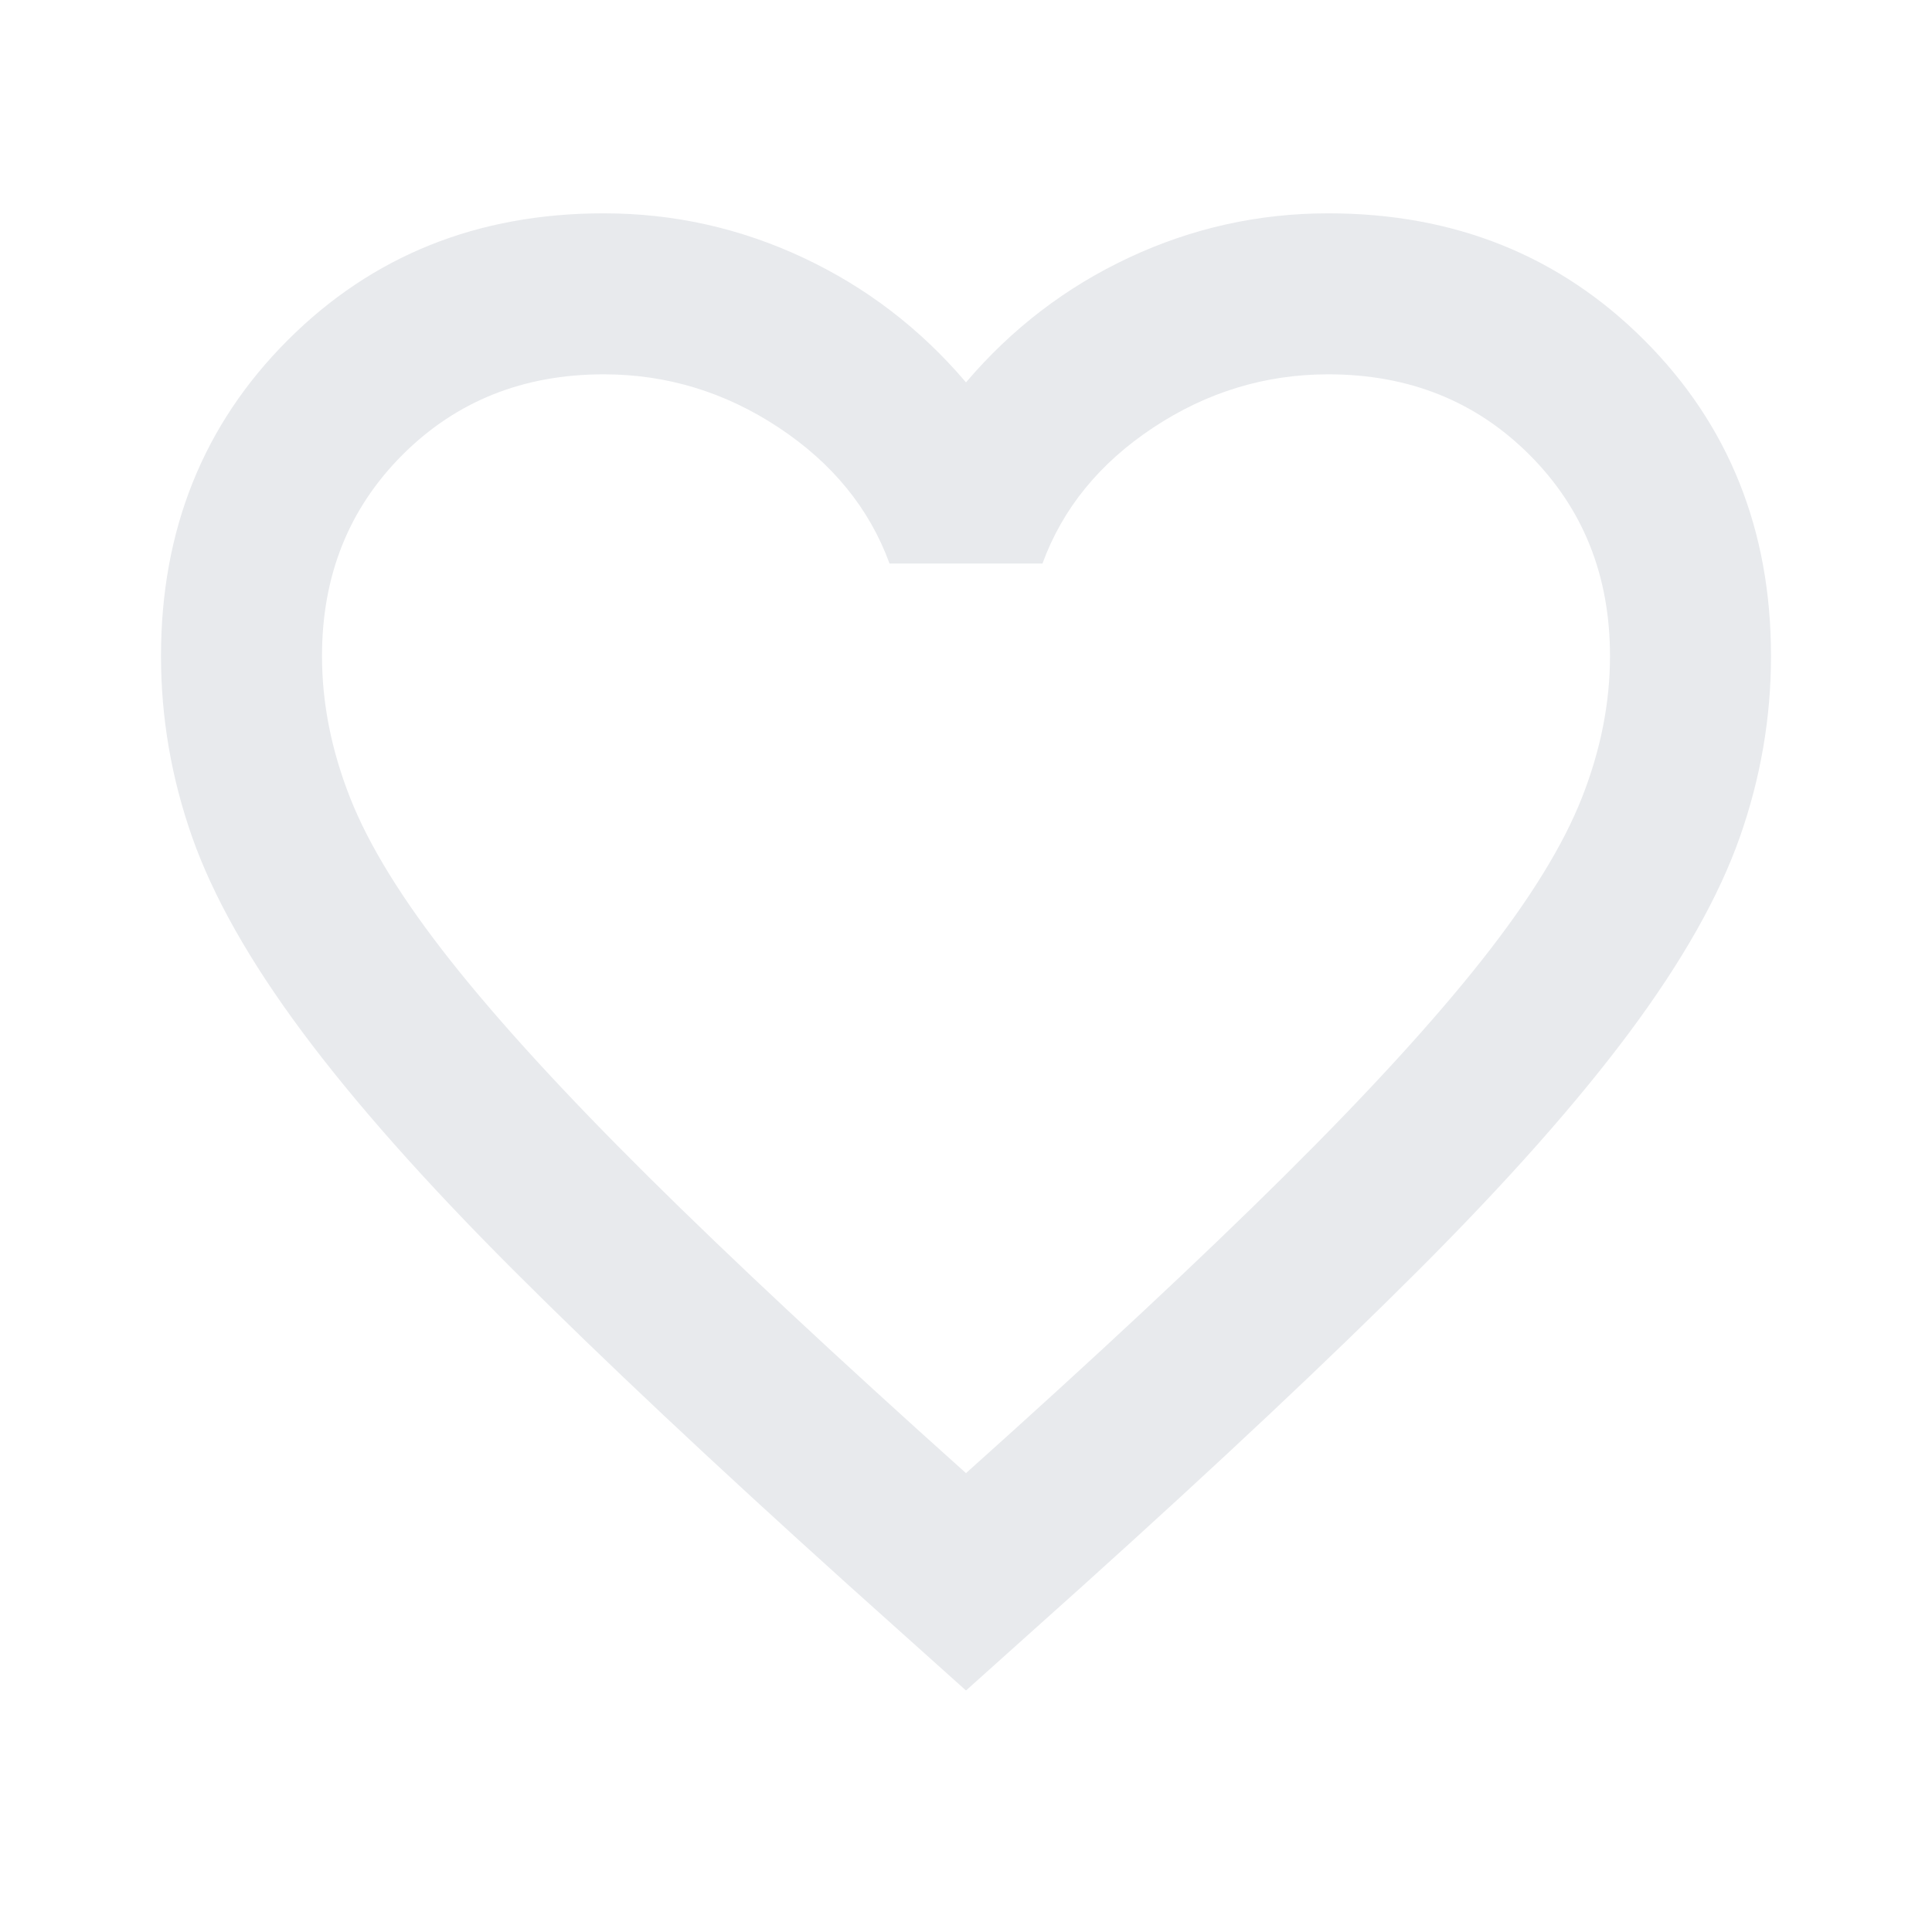
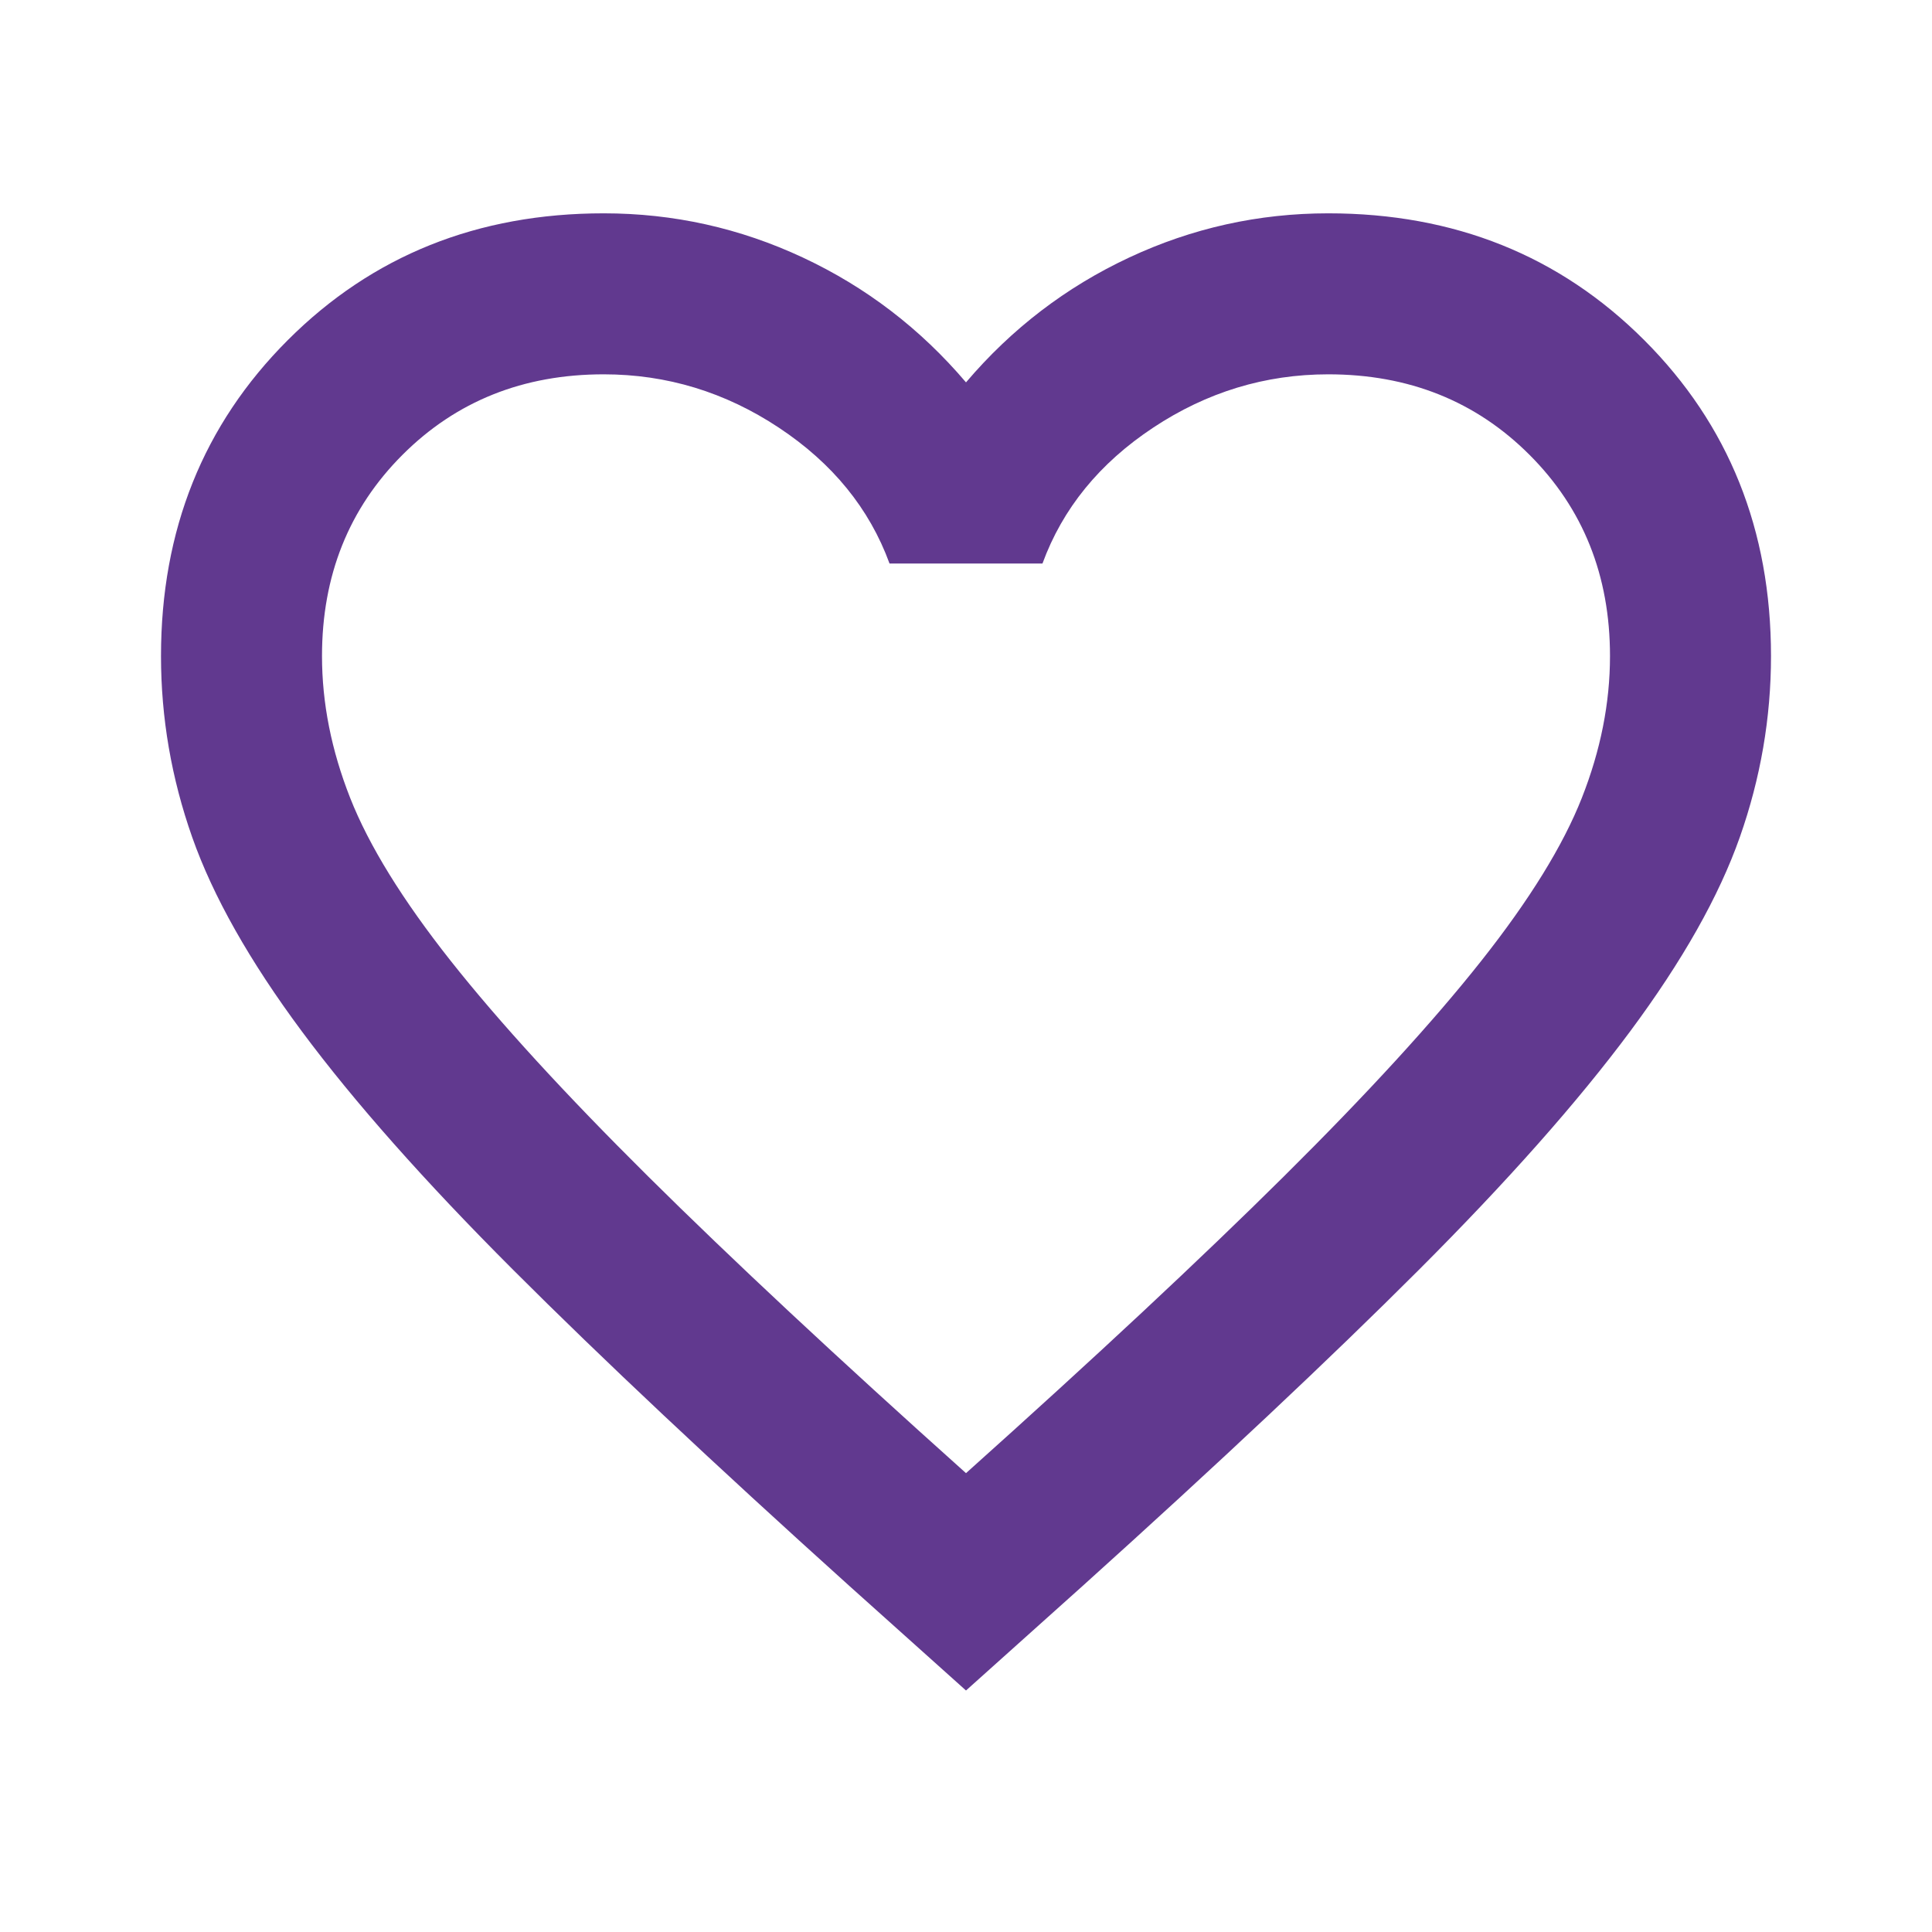
- <svg xmlns="http://www.w3.org/2000/svg" height="24px" viewBox="0 -960 960 960" width="24px" fill="#e8eaed">
+ <svg xmlns="http://www.w3.org/2000/svg" height="24px" viewBox="0 -960 960 960" width="24px" fill="#61398F">
  <path d="m480-120-58-52q-101-91-167-157T150-447.5Q111-500 95.5-544T80-634q0-94 63-157t157-63q52 0 99 22t81 62q34-40 81-62t99-22q94 0 157 63t63 157q0 46-15.5 90T810-447.5Q771-395 705-329T538-172l-58 52Zm0-108q96-86 158-147.5t98-107q36-45.5 50-81t14-70.5q0-60-40-100t-100-40q-47 0-87 26.5T518-680h-76q-15-41-55-67.5T300-774q-60 0-100 40t-40 100q0 35 14 70.5t50 81q36 45.5 98 107T480-228Zm0-273Z" />
</svg>
